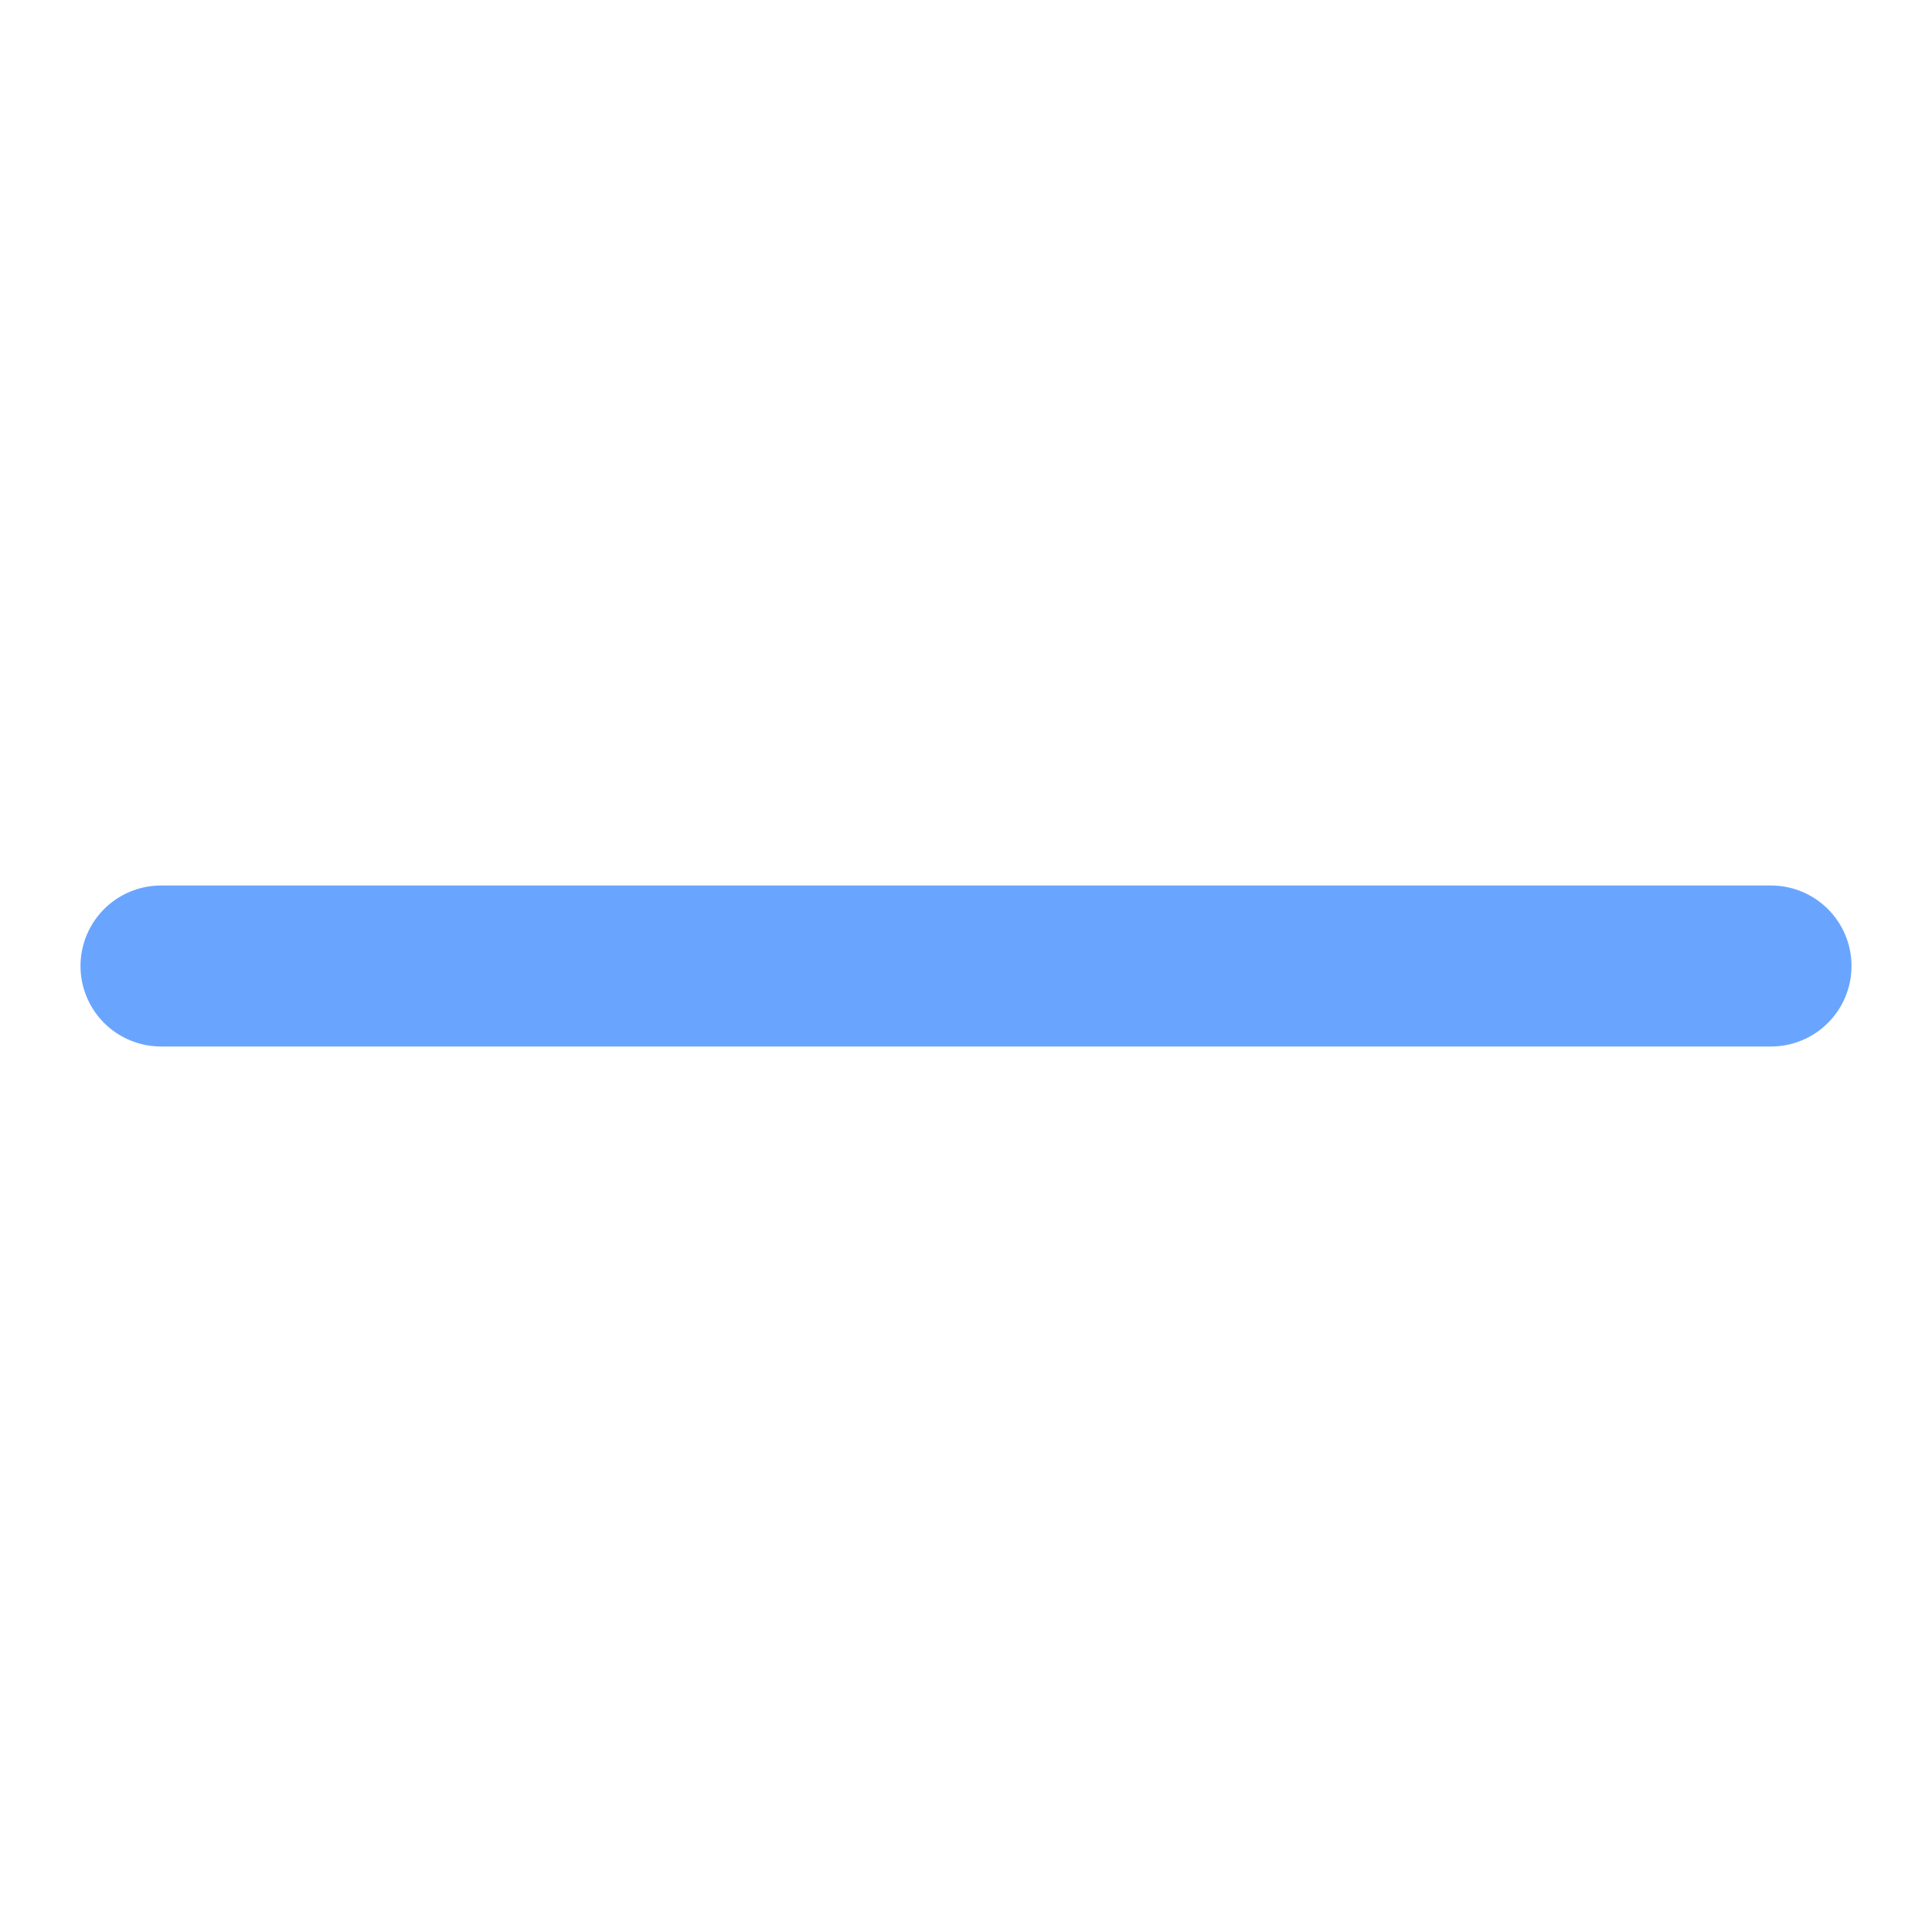
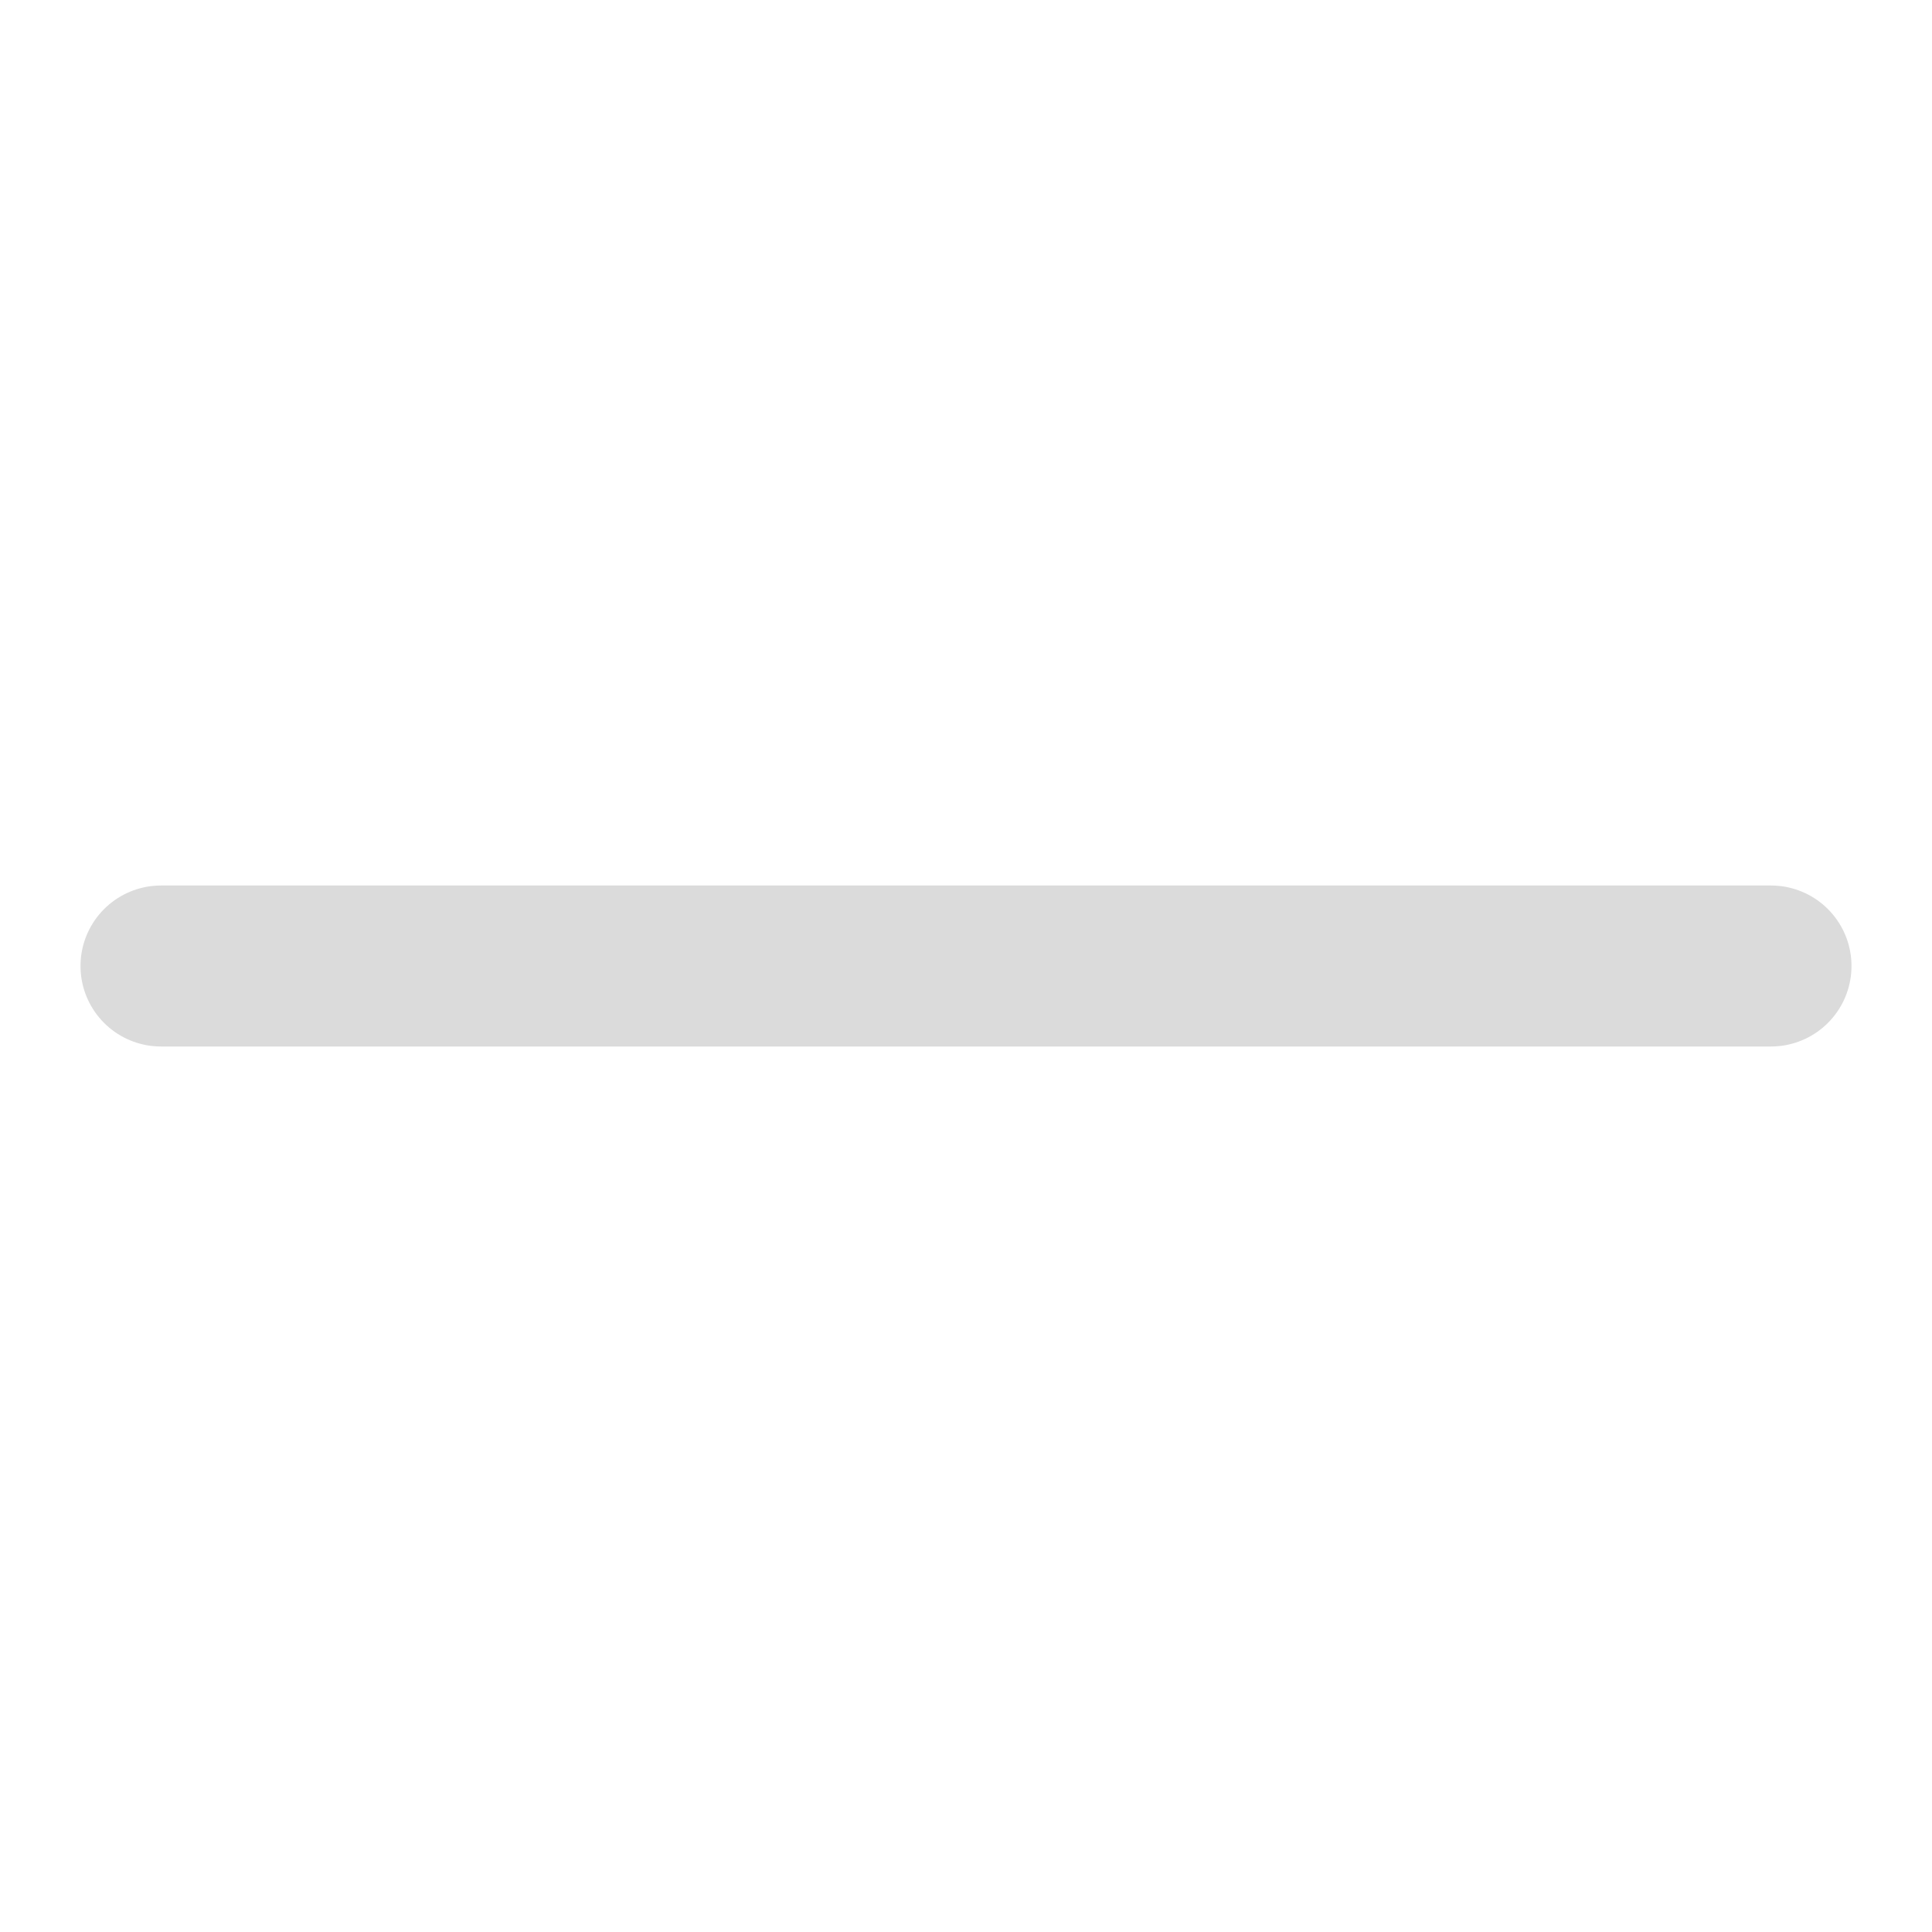
<svg xmlns="http://www.w3.org/2000/svg" width="24px" height="24px" viewBox="0 0 24 24" version="1.1" id="SVGRoot">
  <defs id="defs815" />
  <g id="layer1">
-     <path style="opacity:0.7;fill:#2a7fff;fill-opacity:1;fill-rule:nonzero;stroke:#2a7fff;stroke-width:2;stroke-linecap:round;stroke-linejoin:miter;stroke-miterlimit:4;stroke-dasharray:none;stroke-dashoffset:2.003;stroke-opacity:1;paint-order:normal" d="M 2,12 H 22" id="path814" />
+     <path style="opacity:0.7;fill:#cccccc;fill-opacity:1.0;fill-rule:nonzero;stroke:#cccccc;stroke-width:2;stroke-linecap:round;stroke-linejoin:miter;stroke-miterlimit:4;stroke-dasharray:none;stroke-dashoffset:2.003;stroke-opacity:1.0;paint-order:normal" d="M 2,12 H 22" id="path814" />
  </g>
</svg>
